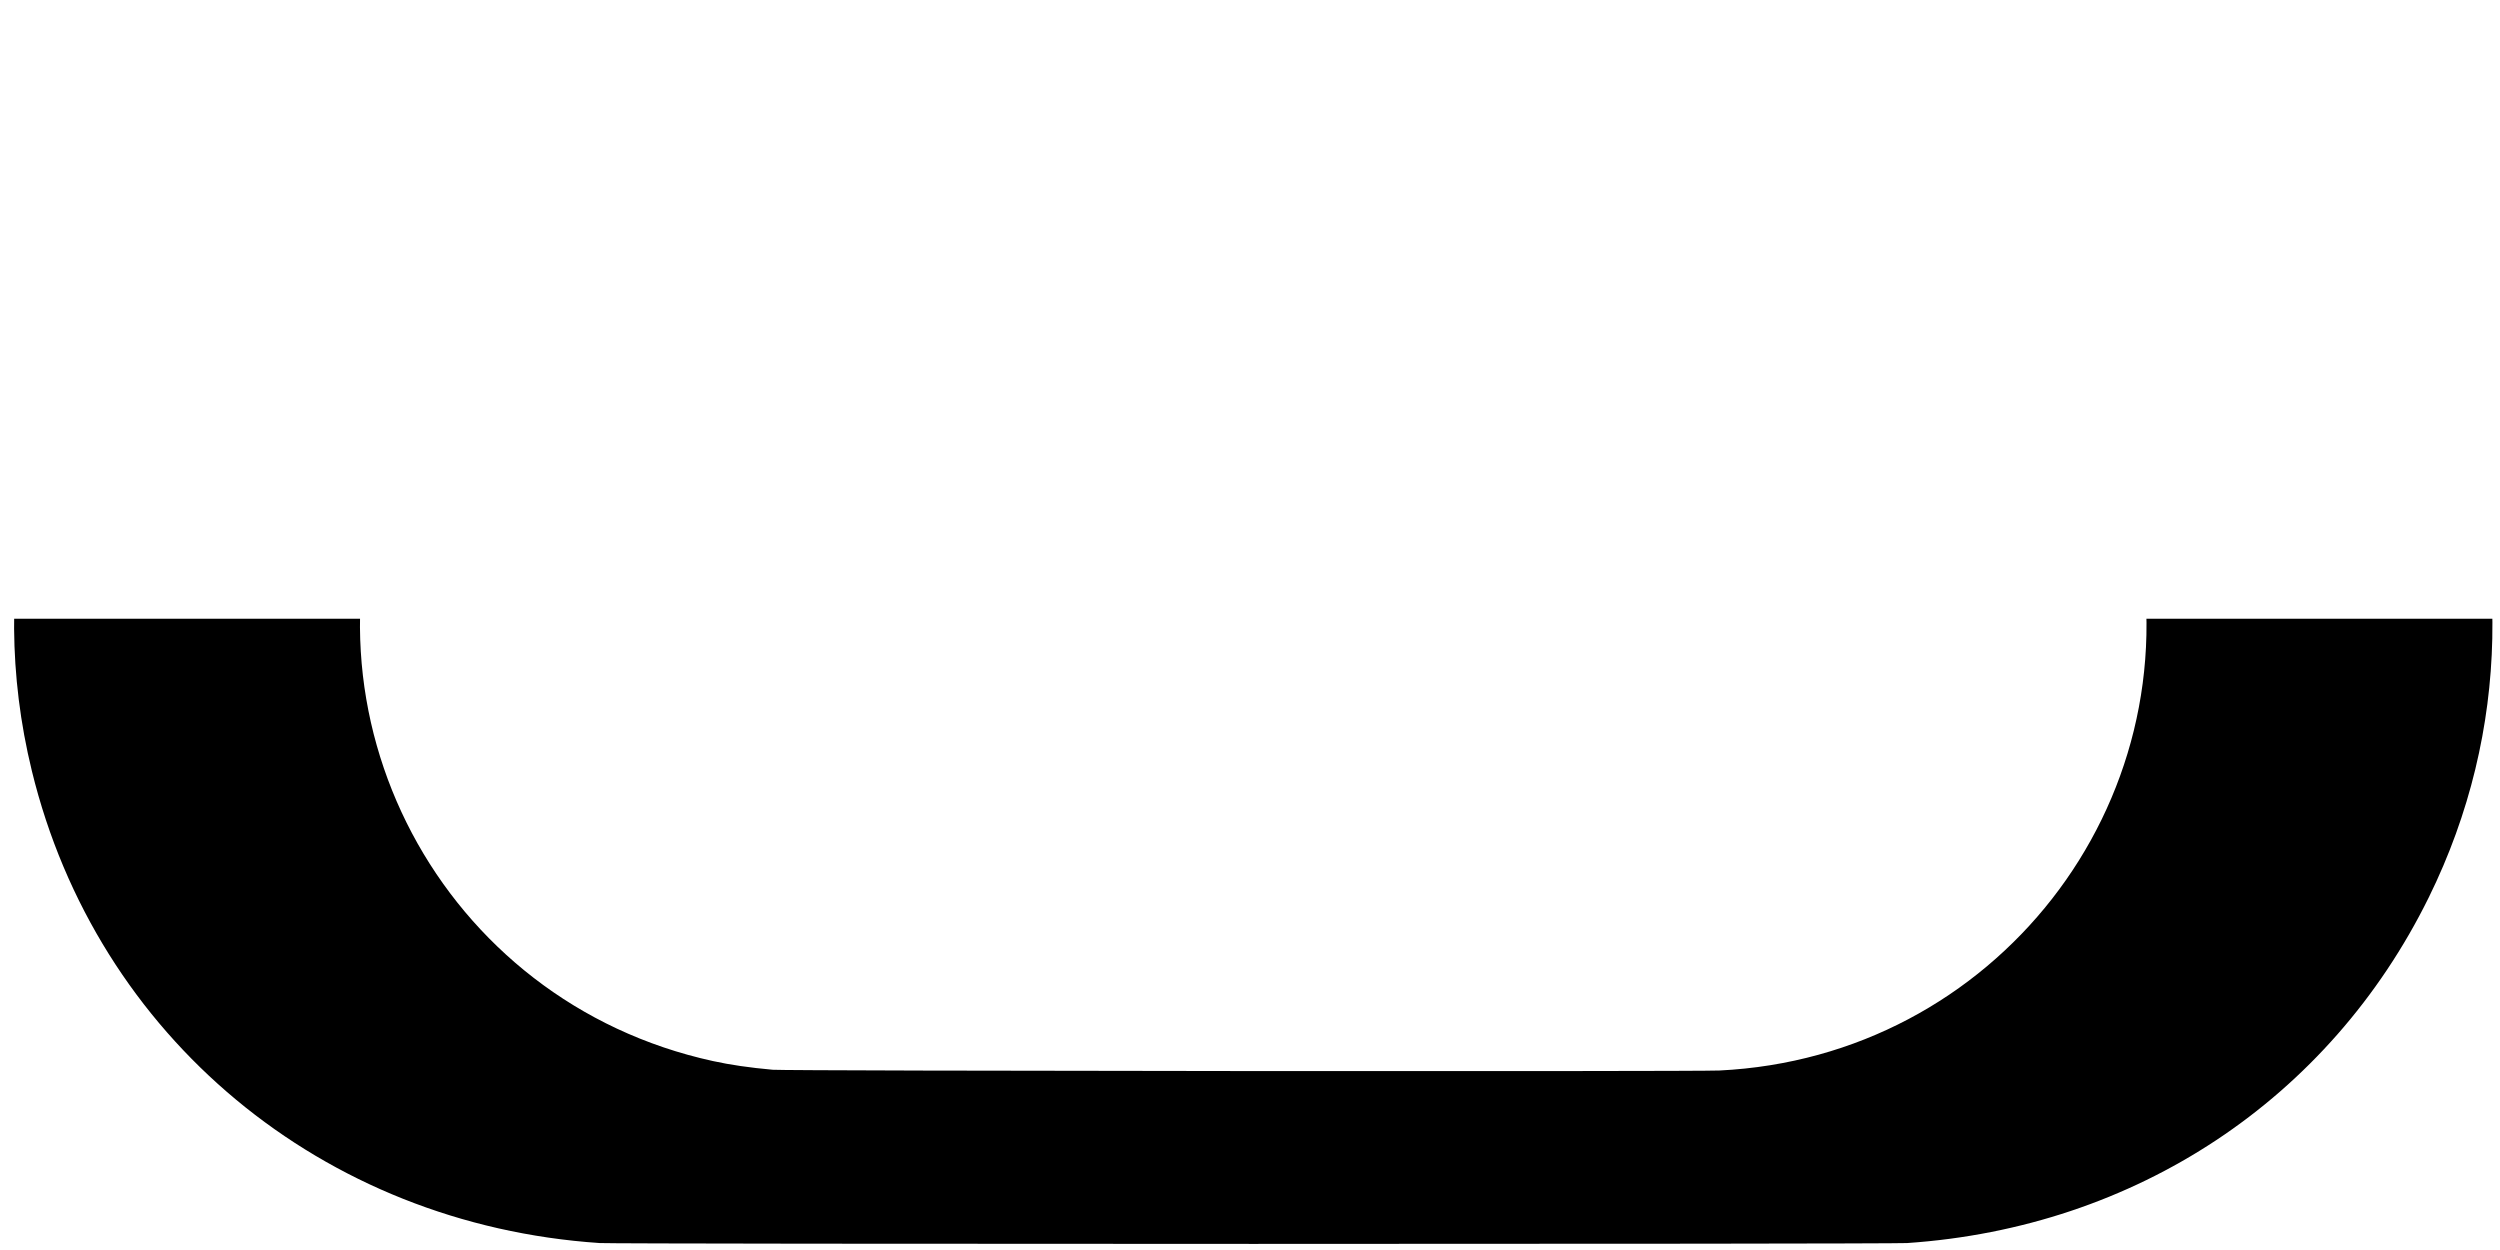
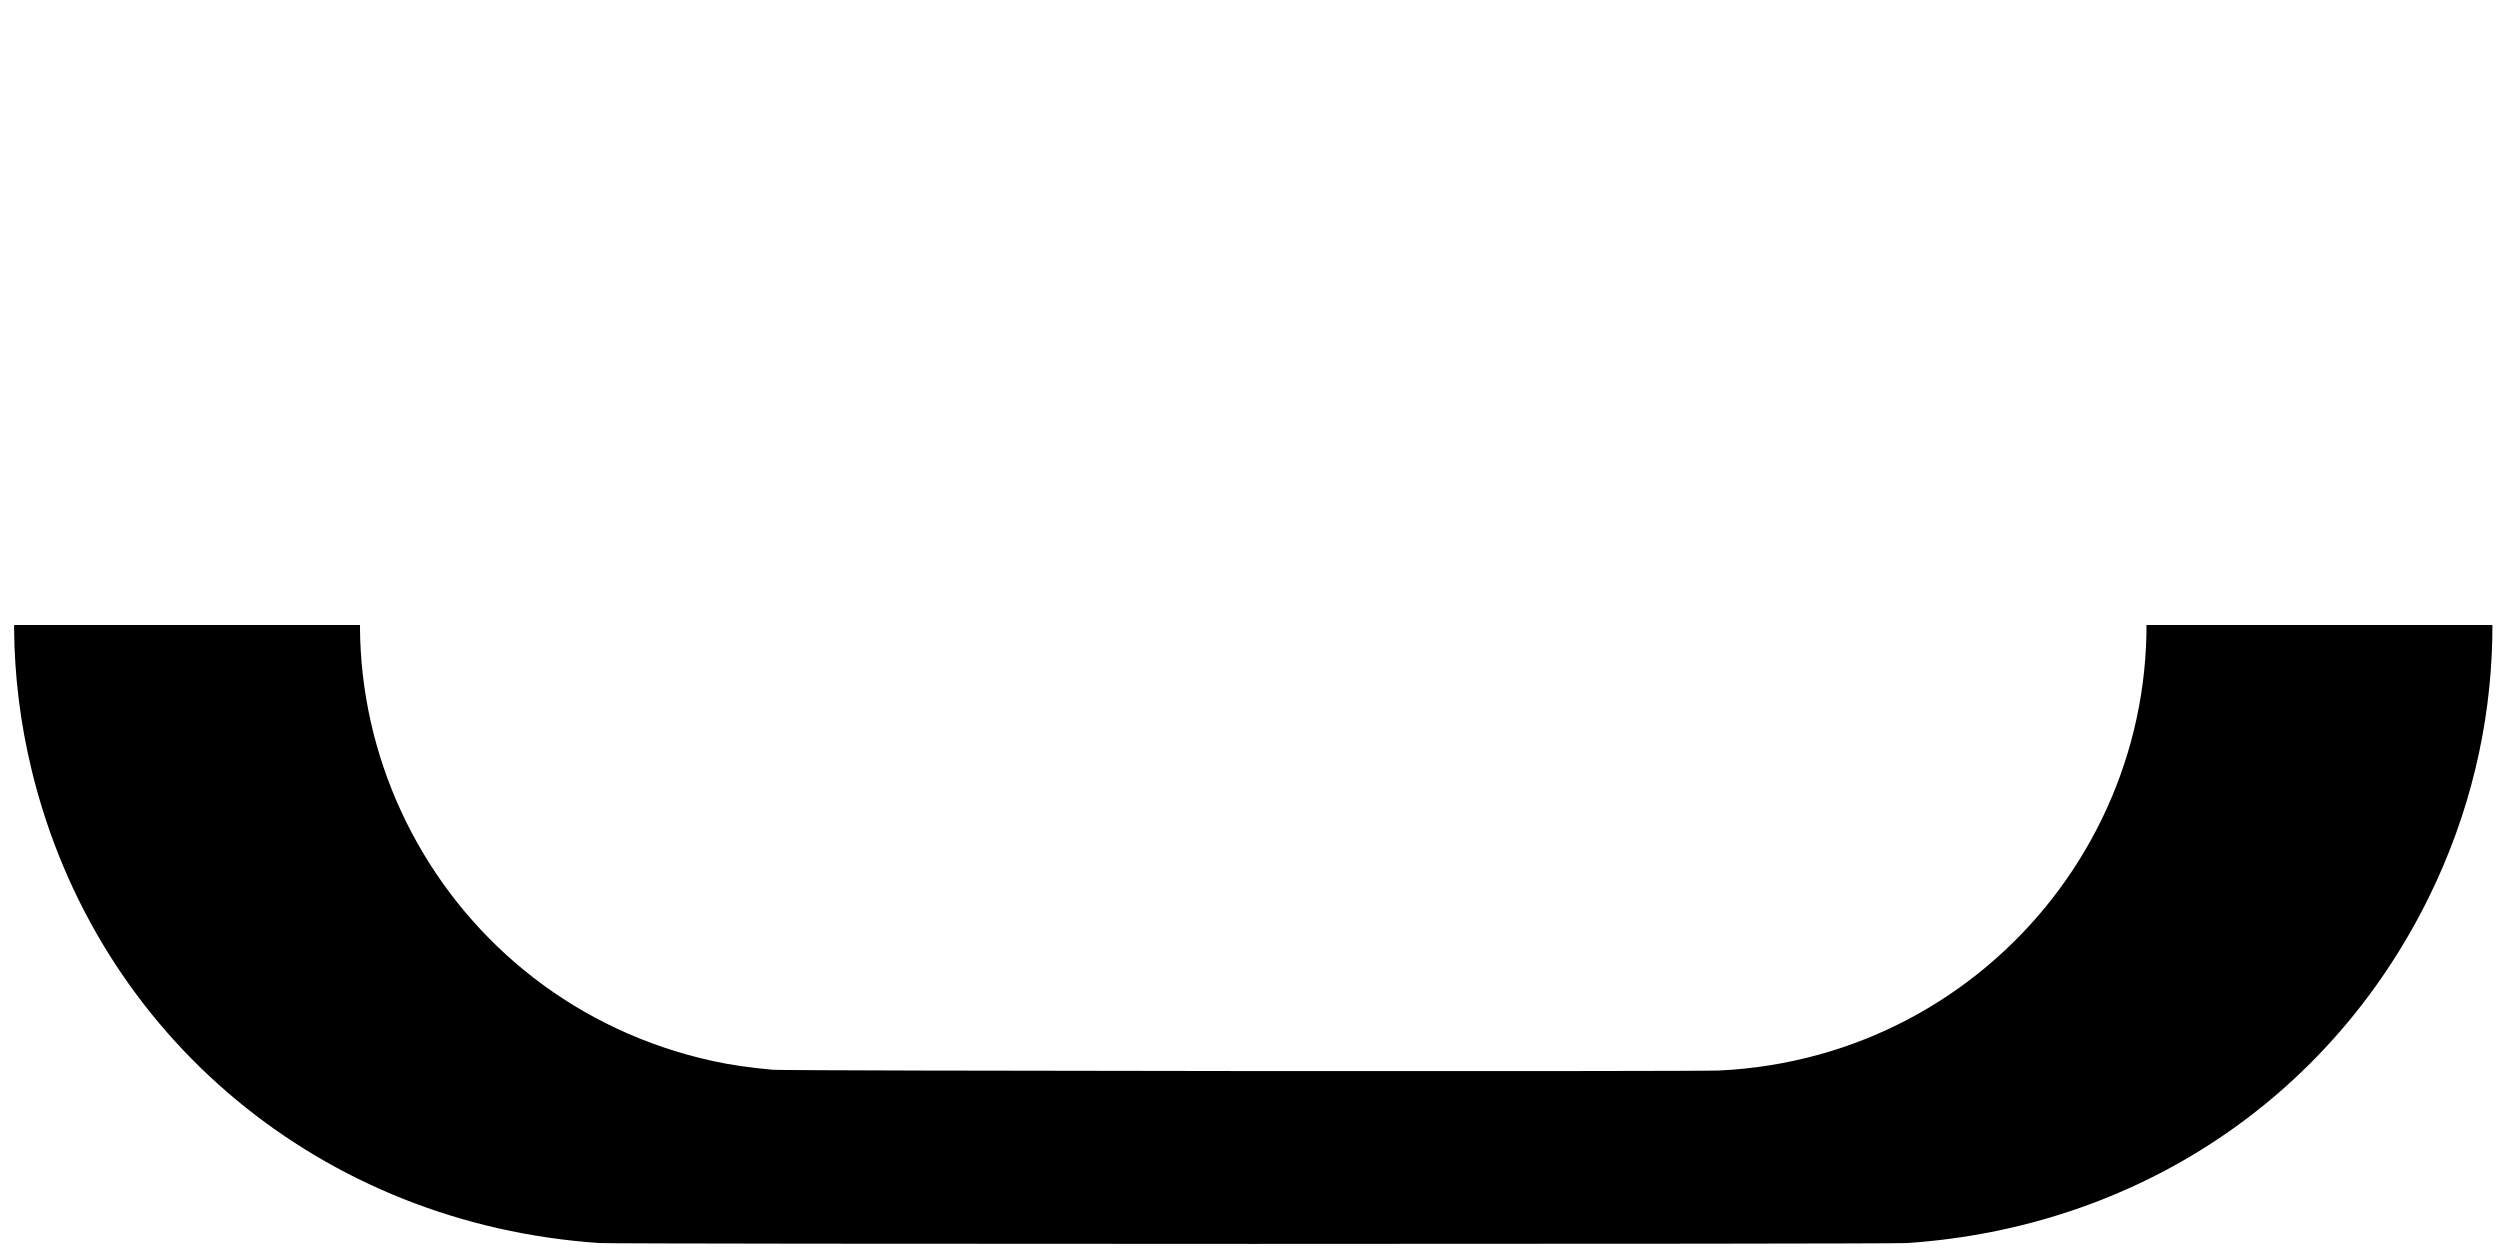
<svg xmlns="http://www.w3.org/2000/svg" id="svg-bottom" version="1.1" width="400" height="200" viewBox="0, 0, 400, 200">
  <defs>
    <clipPath id="clip-bottom">
-       <rect x="0" y="99" width="400" height="101" />
+       <rect x="0" y="100" width="400" height="100" />
    </clipPath>
  </defs>
  <g id="svgg" clip-path="url(#clip-bottom)">
    <path id="path0" d="M98.823 0.817 C 35.925 2.314,-9.838 62.142,5.098 123.349 C 15.479 165.894,51.580 195.910,95.951 198.888 C 98.647 199.069,302.469 199.071,305.132 198.890 C 341.701 196.405,372.685 175.879,388.599 143.597 C 415.028 89.985,387.989 25.105,331.242 5.971 C 322.875 3.150,315.671 1.744,305.367 0.923 C 304.173 0.828,102.711 0.724,98.823 0.817 M275.282 28.532 C 308.246 30.270,335.492 53.596,341.988 85.640 C 350.719 128.709,319.127 169.155,275.094 171.281 C 271.082 171.475,125.816 171.360,123.635 171.161 C 119.864 170.817,116.878 170.383,114.068 169.769 C 70.573 160.262,46.232 114.304,62.852 73.070 C 73.369 46.978,98.663 29.320,126.695 28.500 C 129.456 28.420,273.734 28.451,275.282 28.532 " stroke="none" fill="#000000" fill-rule="evenodd" />
  </g>
  <g id="pins-bottom" style="display:none">
    <circle id="pinL" cx="23%" cy="50%" r="3" fill="red" stroke="black" />
    <circle id="pinR" cx="77%" cy="50%" r="3" fill="red" stroke="black" />
  </g>
</svg>
